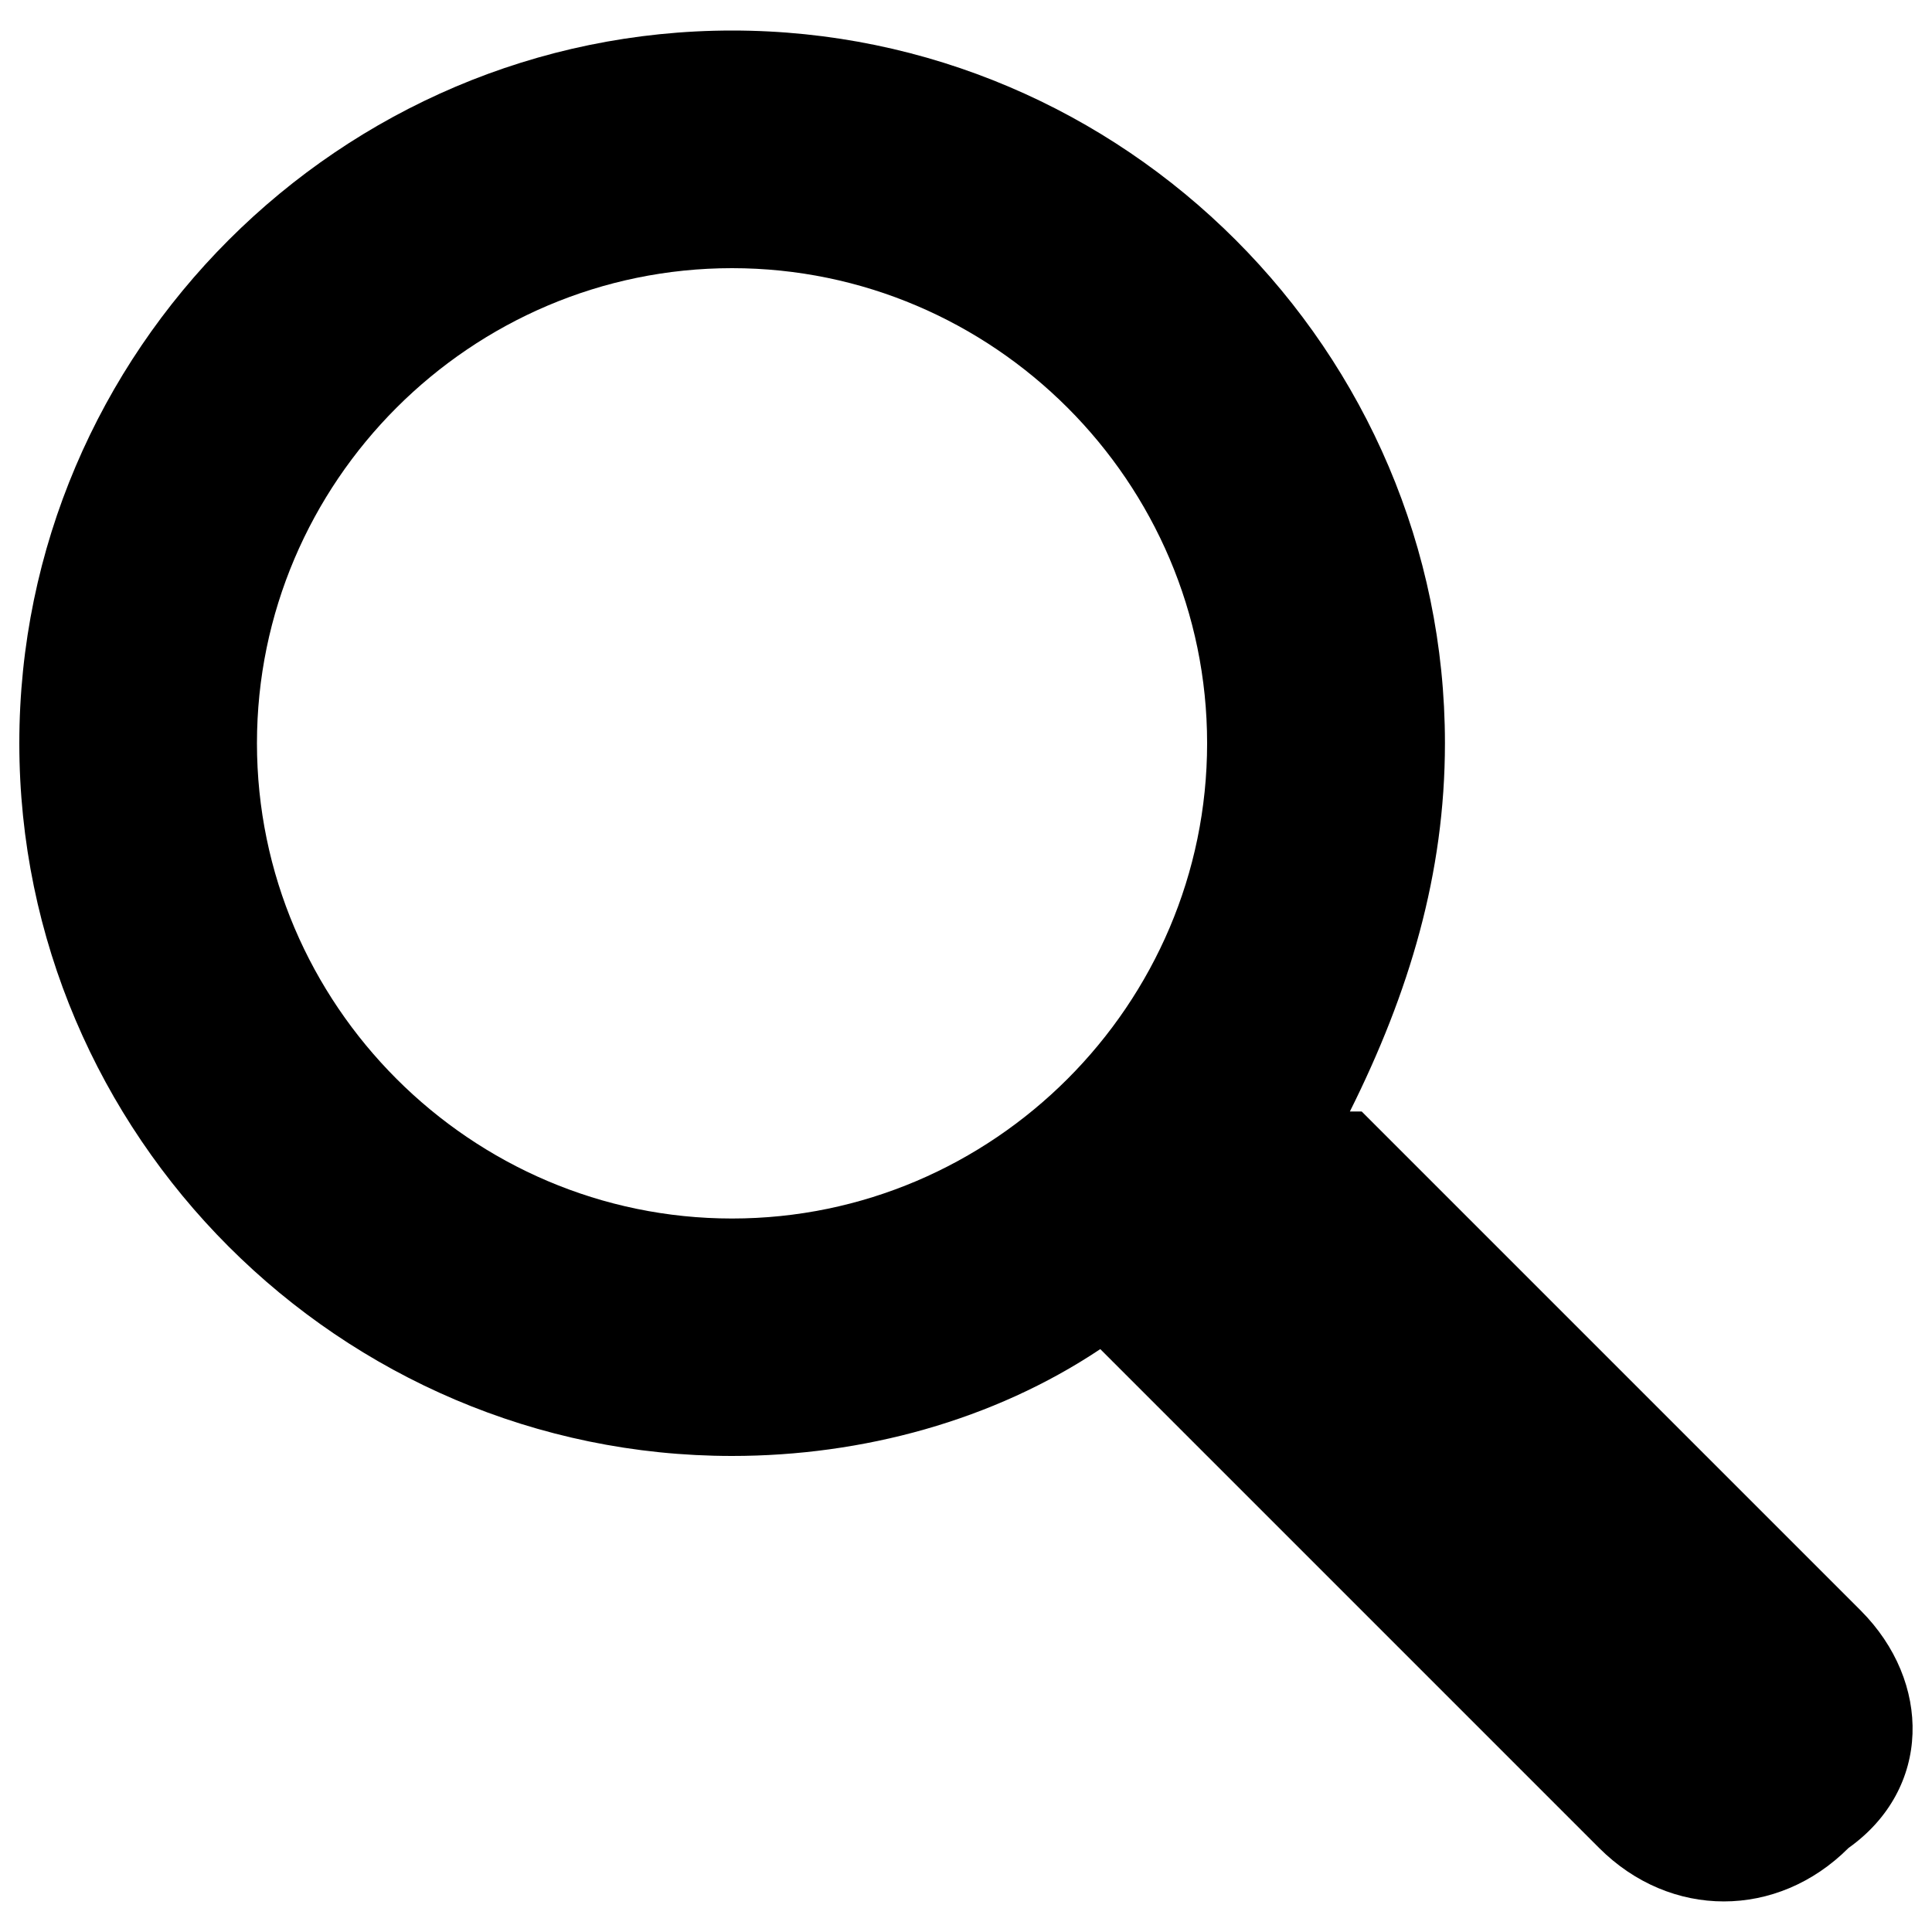
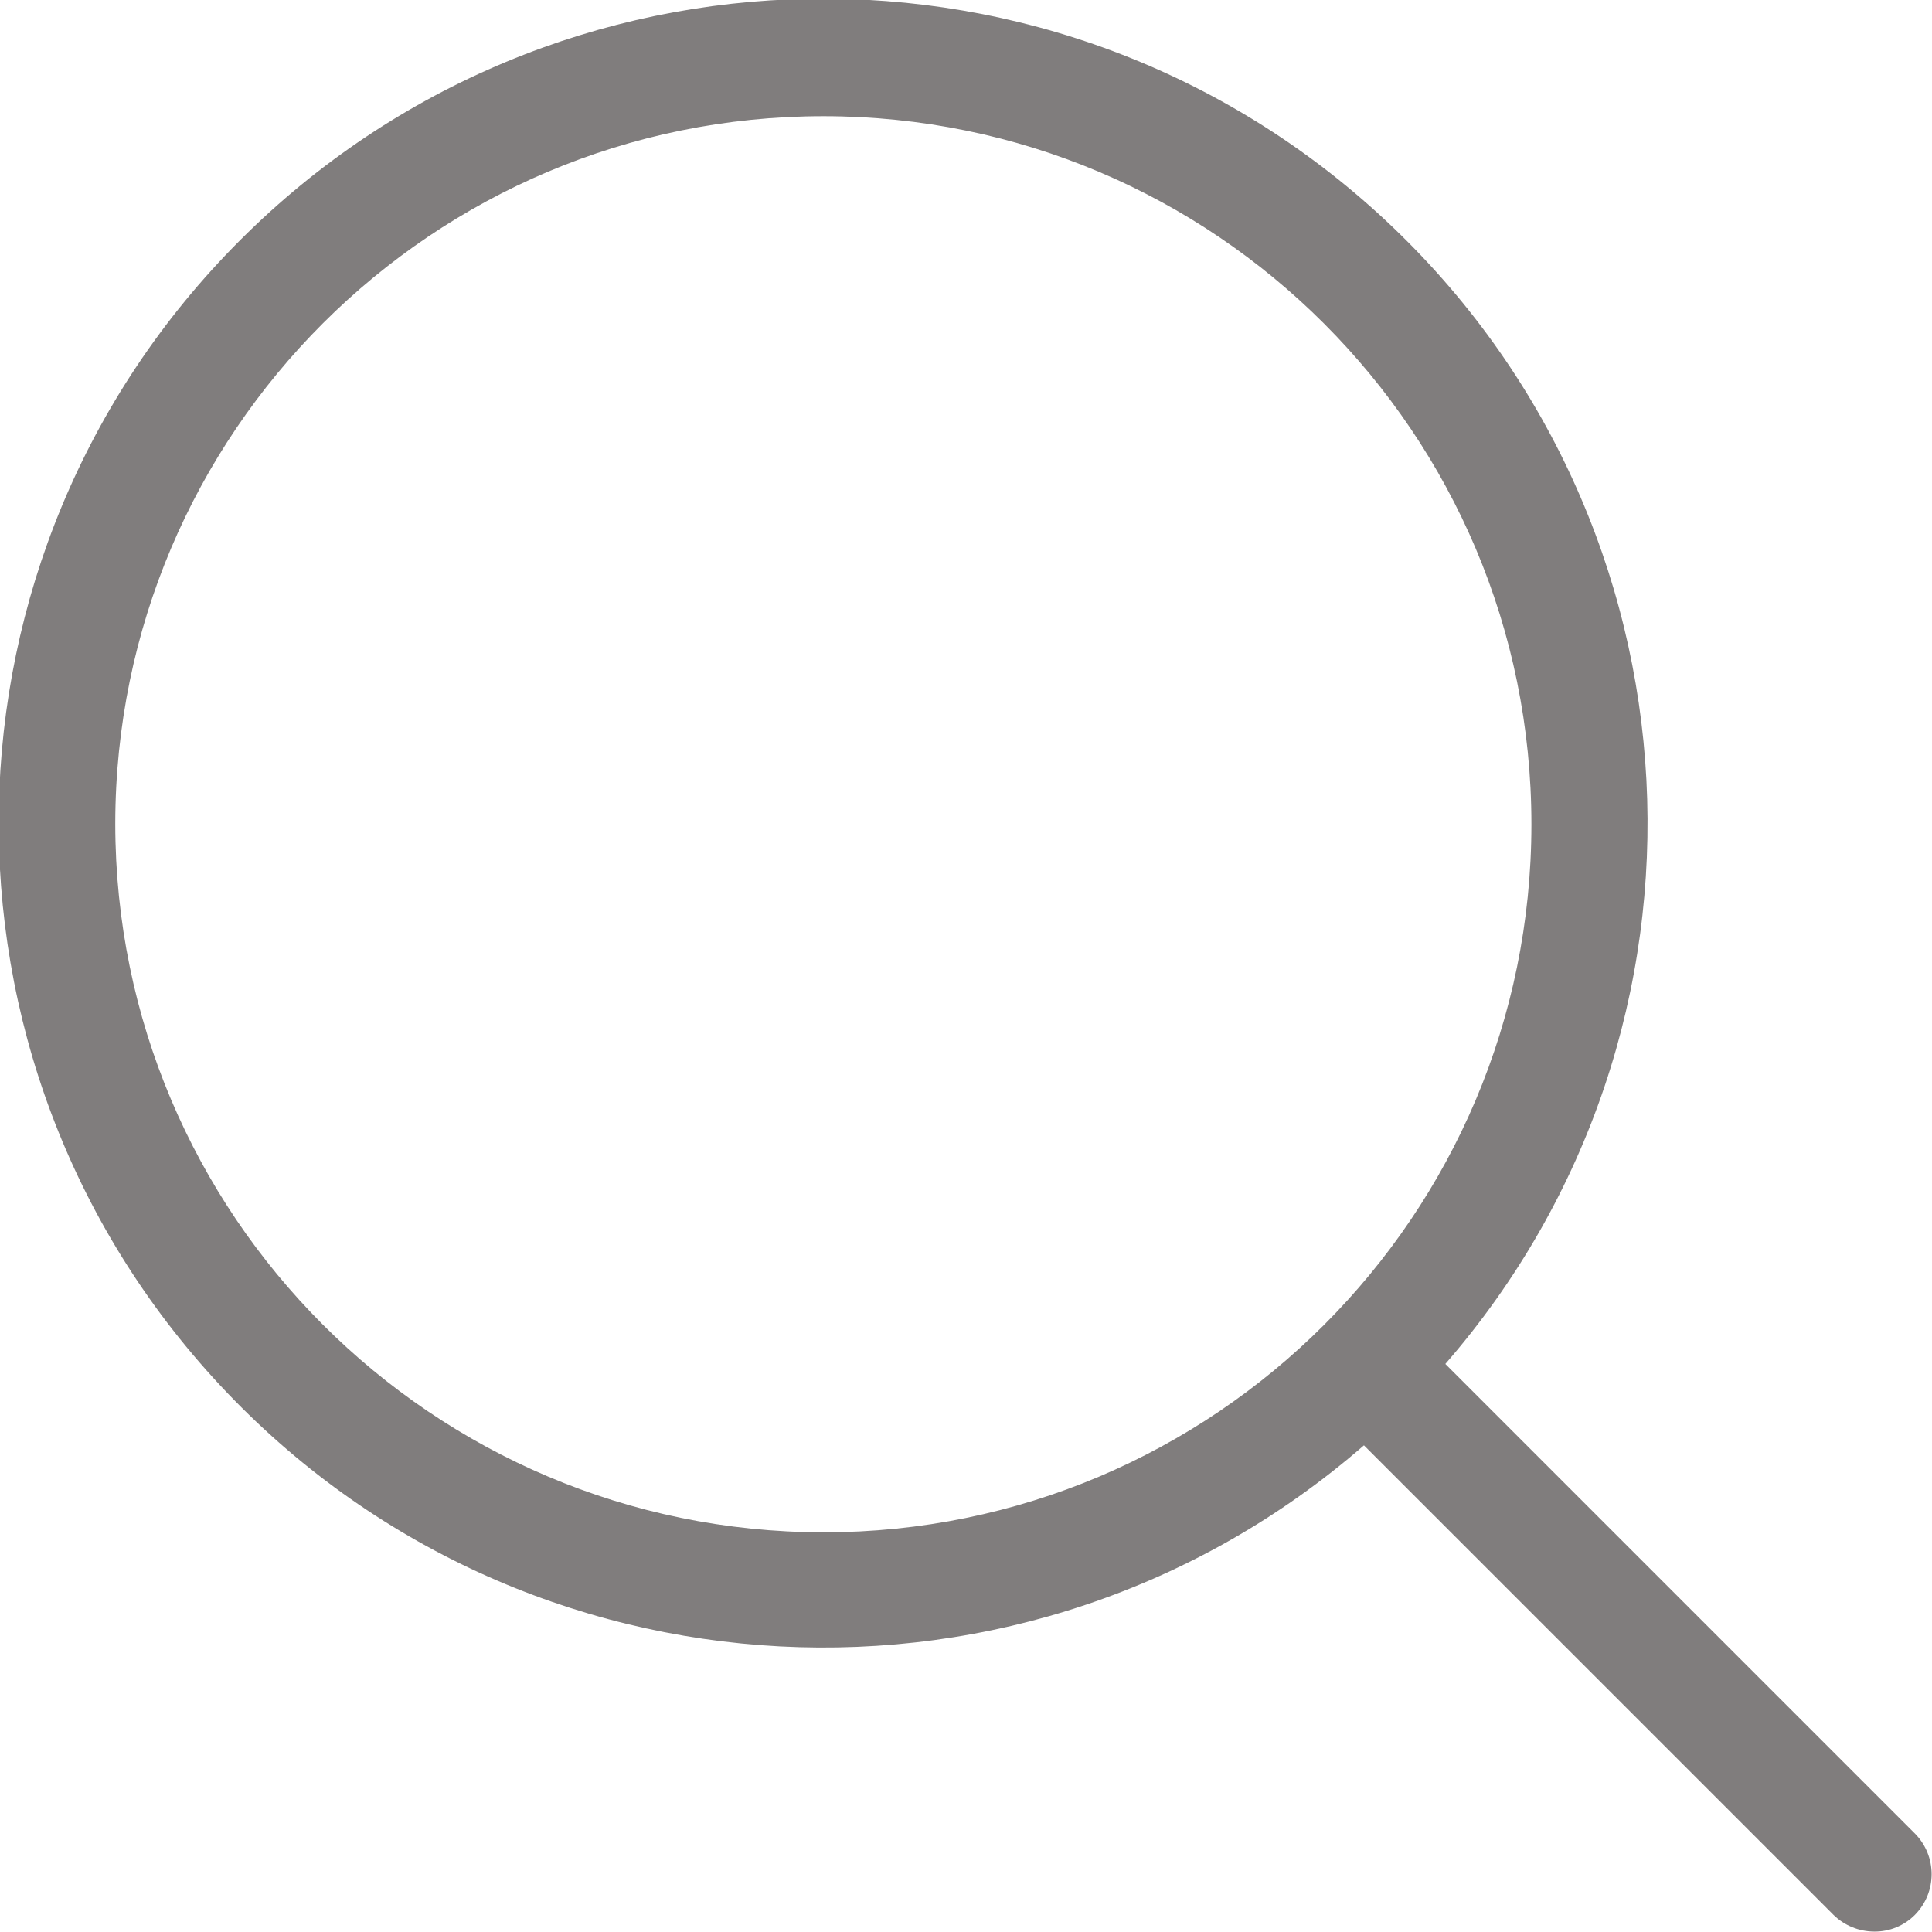
- <svg xmlns="http://www.w3.org/2000/svg" version="1.1" x="0px" y="0px" viewBox="0 0 1000 1000" enable-background="new 0 0 1000 1000" xml:space="preserve">
-   <g>
-     <path d="M963.1,833.6L704.8,575.3c0,0,0,0-6.1,0c30.7-61.5,49.2-123,49.2-190.6c0-202.9-166-368.9-368.9-368.9S10,181.8,10,384.7c0,202.9,166,368.9,368.9,368.9c67.6,0,135.3-18.4,190.6-55.3l0,0l258.2,258.2c36.9,36.9,92.2,36.9,129.1,0C999.9,925.8,999.9,870.5,963.1,833.6z M133,384.7c0-135.3,110.7-245.9,245.9-245.9c135.3,0,245.9,110.7,245.9,245.9c0,135.3-110.7,246-245.9,246C243.7,630.7,133,520,133,384.7z" />
-   </g>
+ <svg xmlns="http://www.w3.org/2000/svg" id="magnifying-glass_2_" data-name="magnifying-glass (2)" width="23.092" height="23.097" viewBox="0 0 23.092 23.097">
+   <path id="Path_20" data-name="Path 20" d="M22.942,21.919l-5.613-5.613a9.856,9.856,0,1,0-.973.973l5.613,5.613a.7.7,0,0,0,.487.2.675.675,0,0,0,.487-.2A.692.692,0,0,0,22.942,21.919ZM1.428,9.848a8.465,8.465,0,1,1,8.465,8.471A8.475,8.475,0,0,1,1.428,9.848Z" transform="translate(-0.05)" fill="#807d7d" />
</svg>
